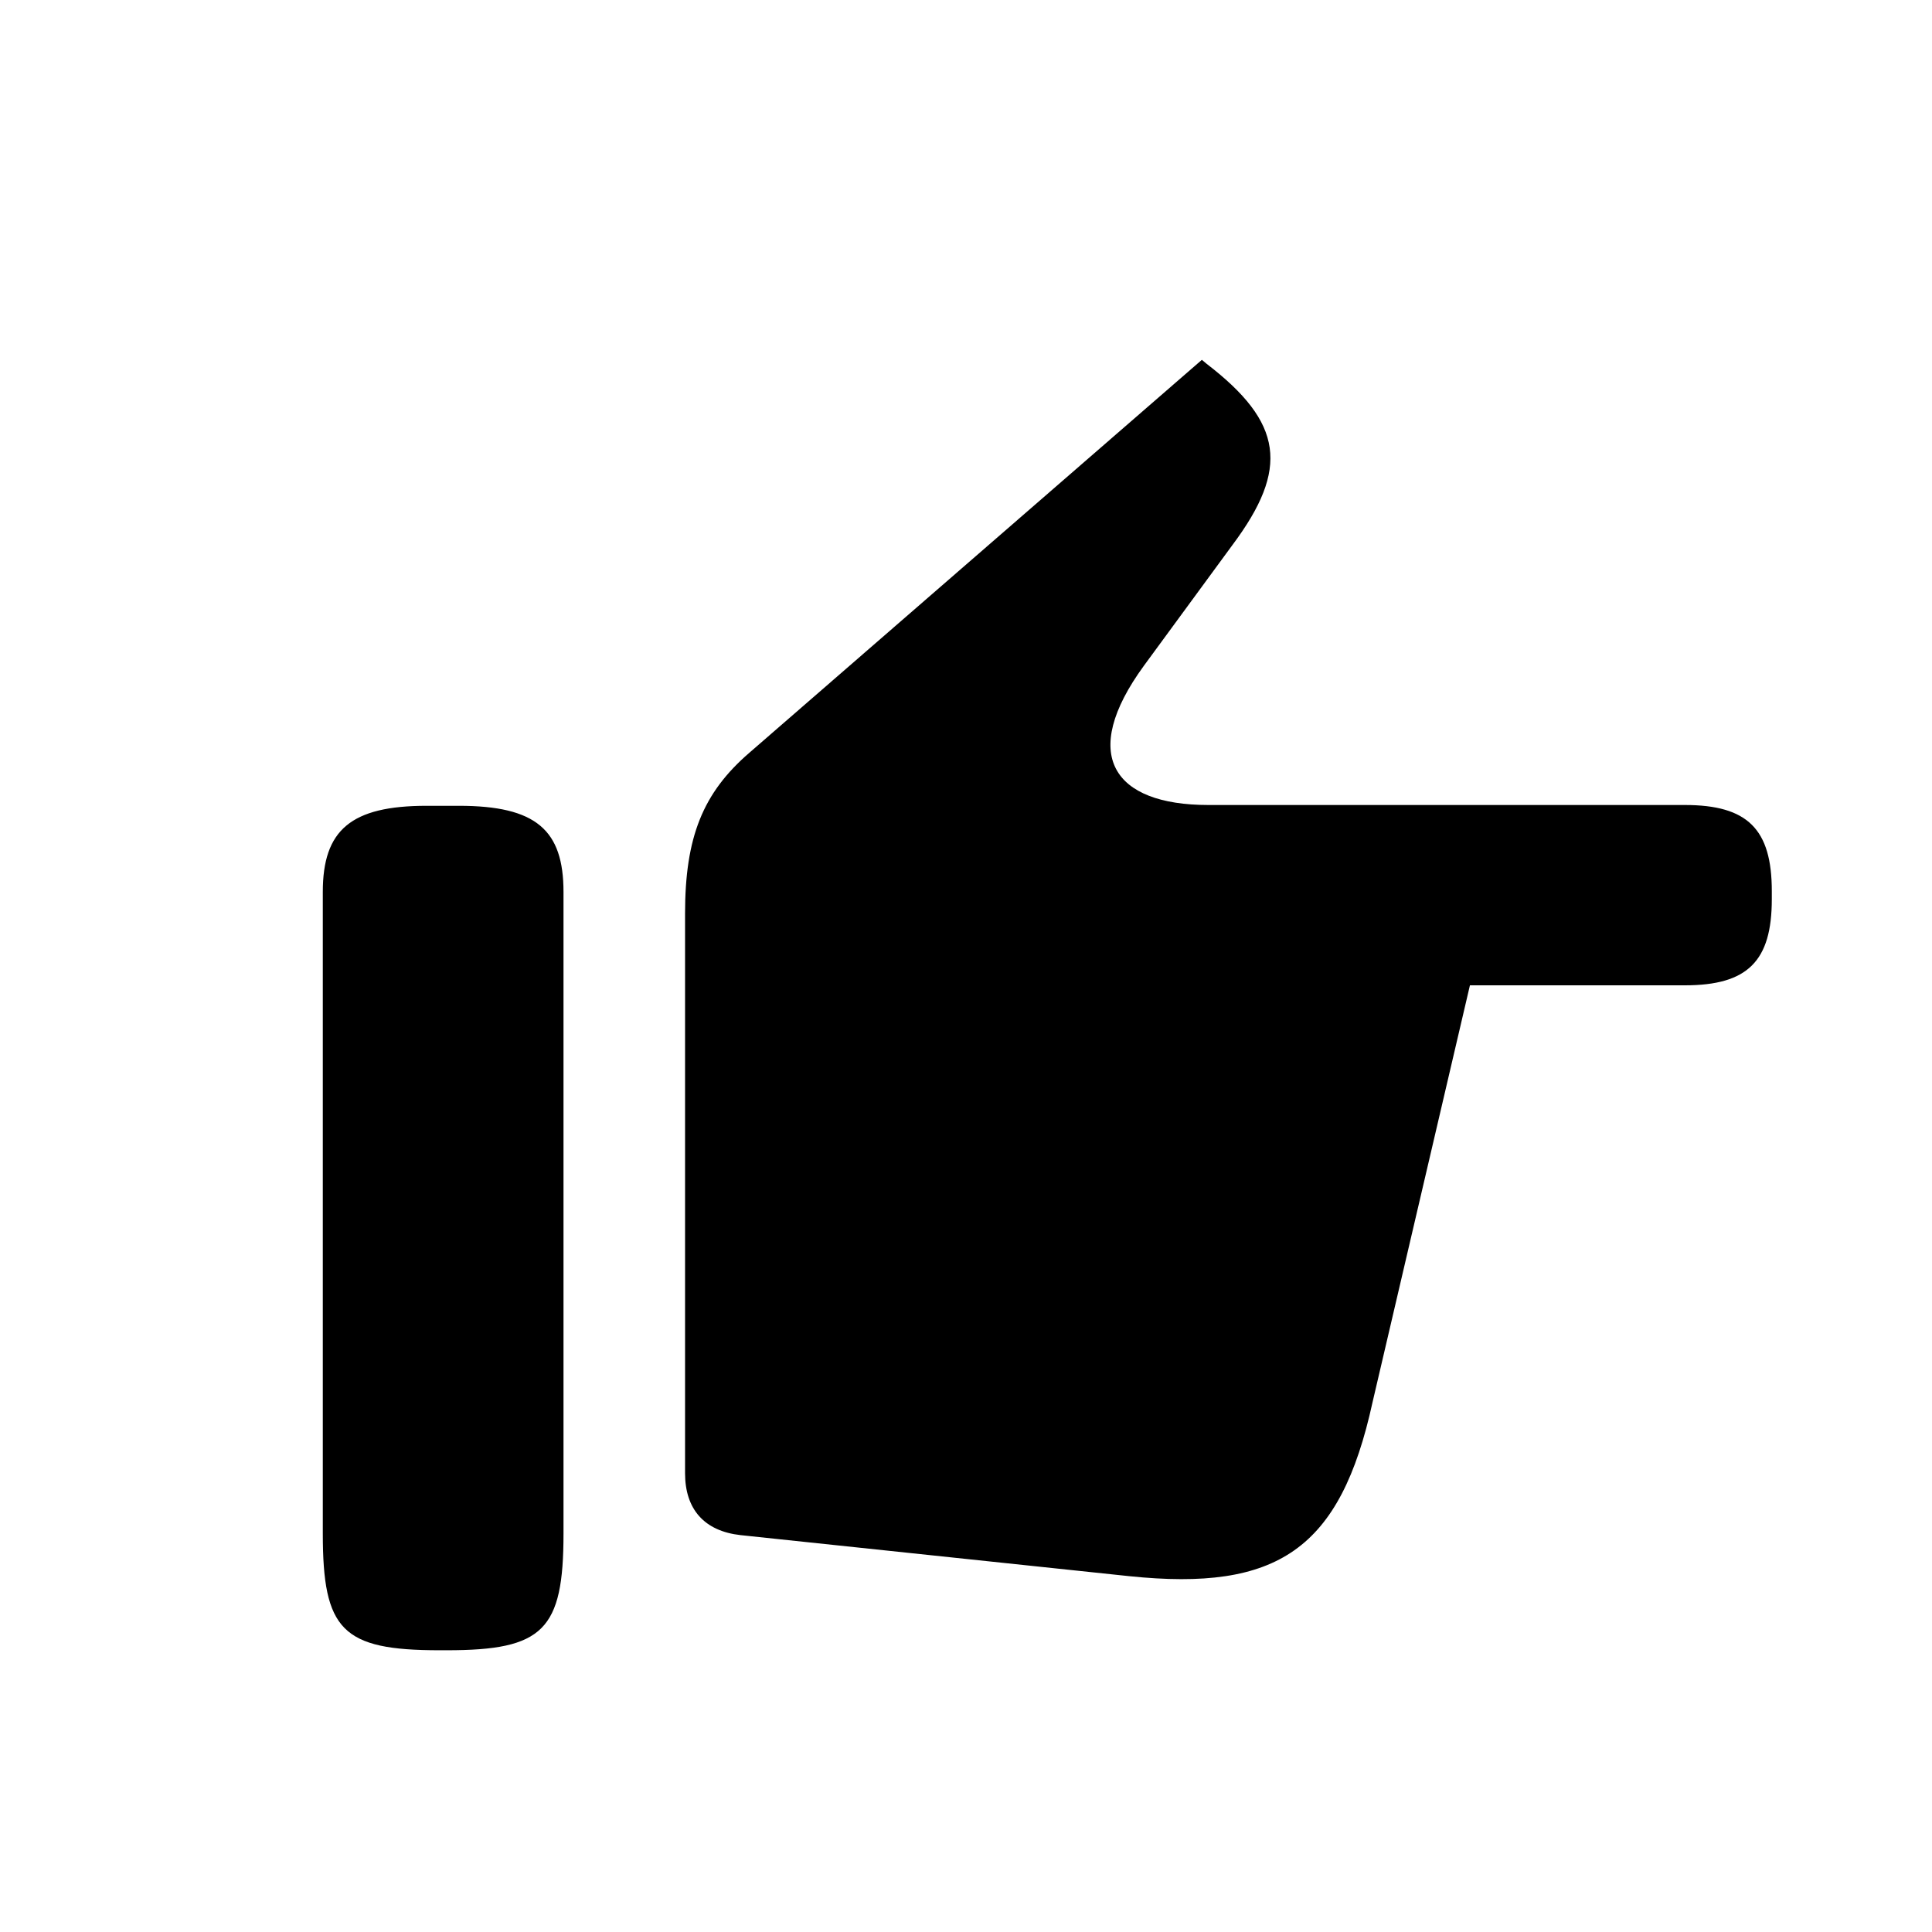
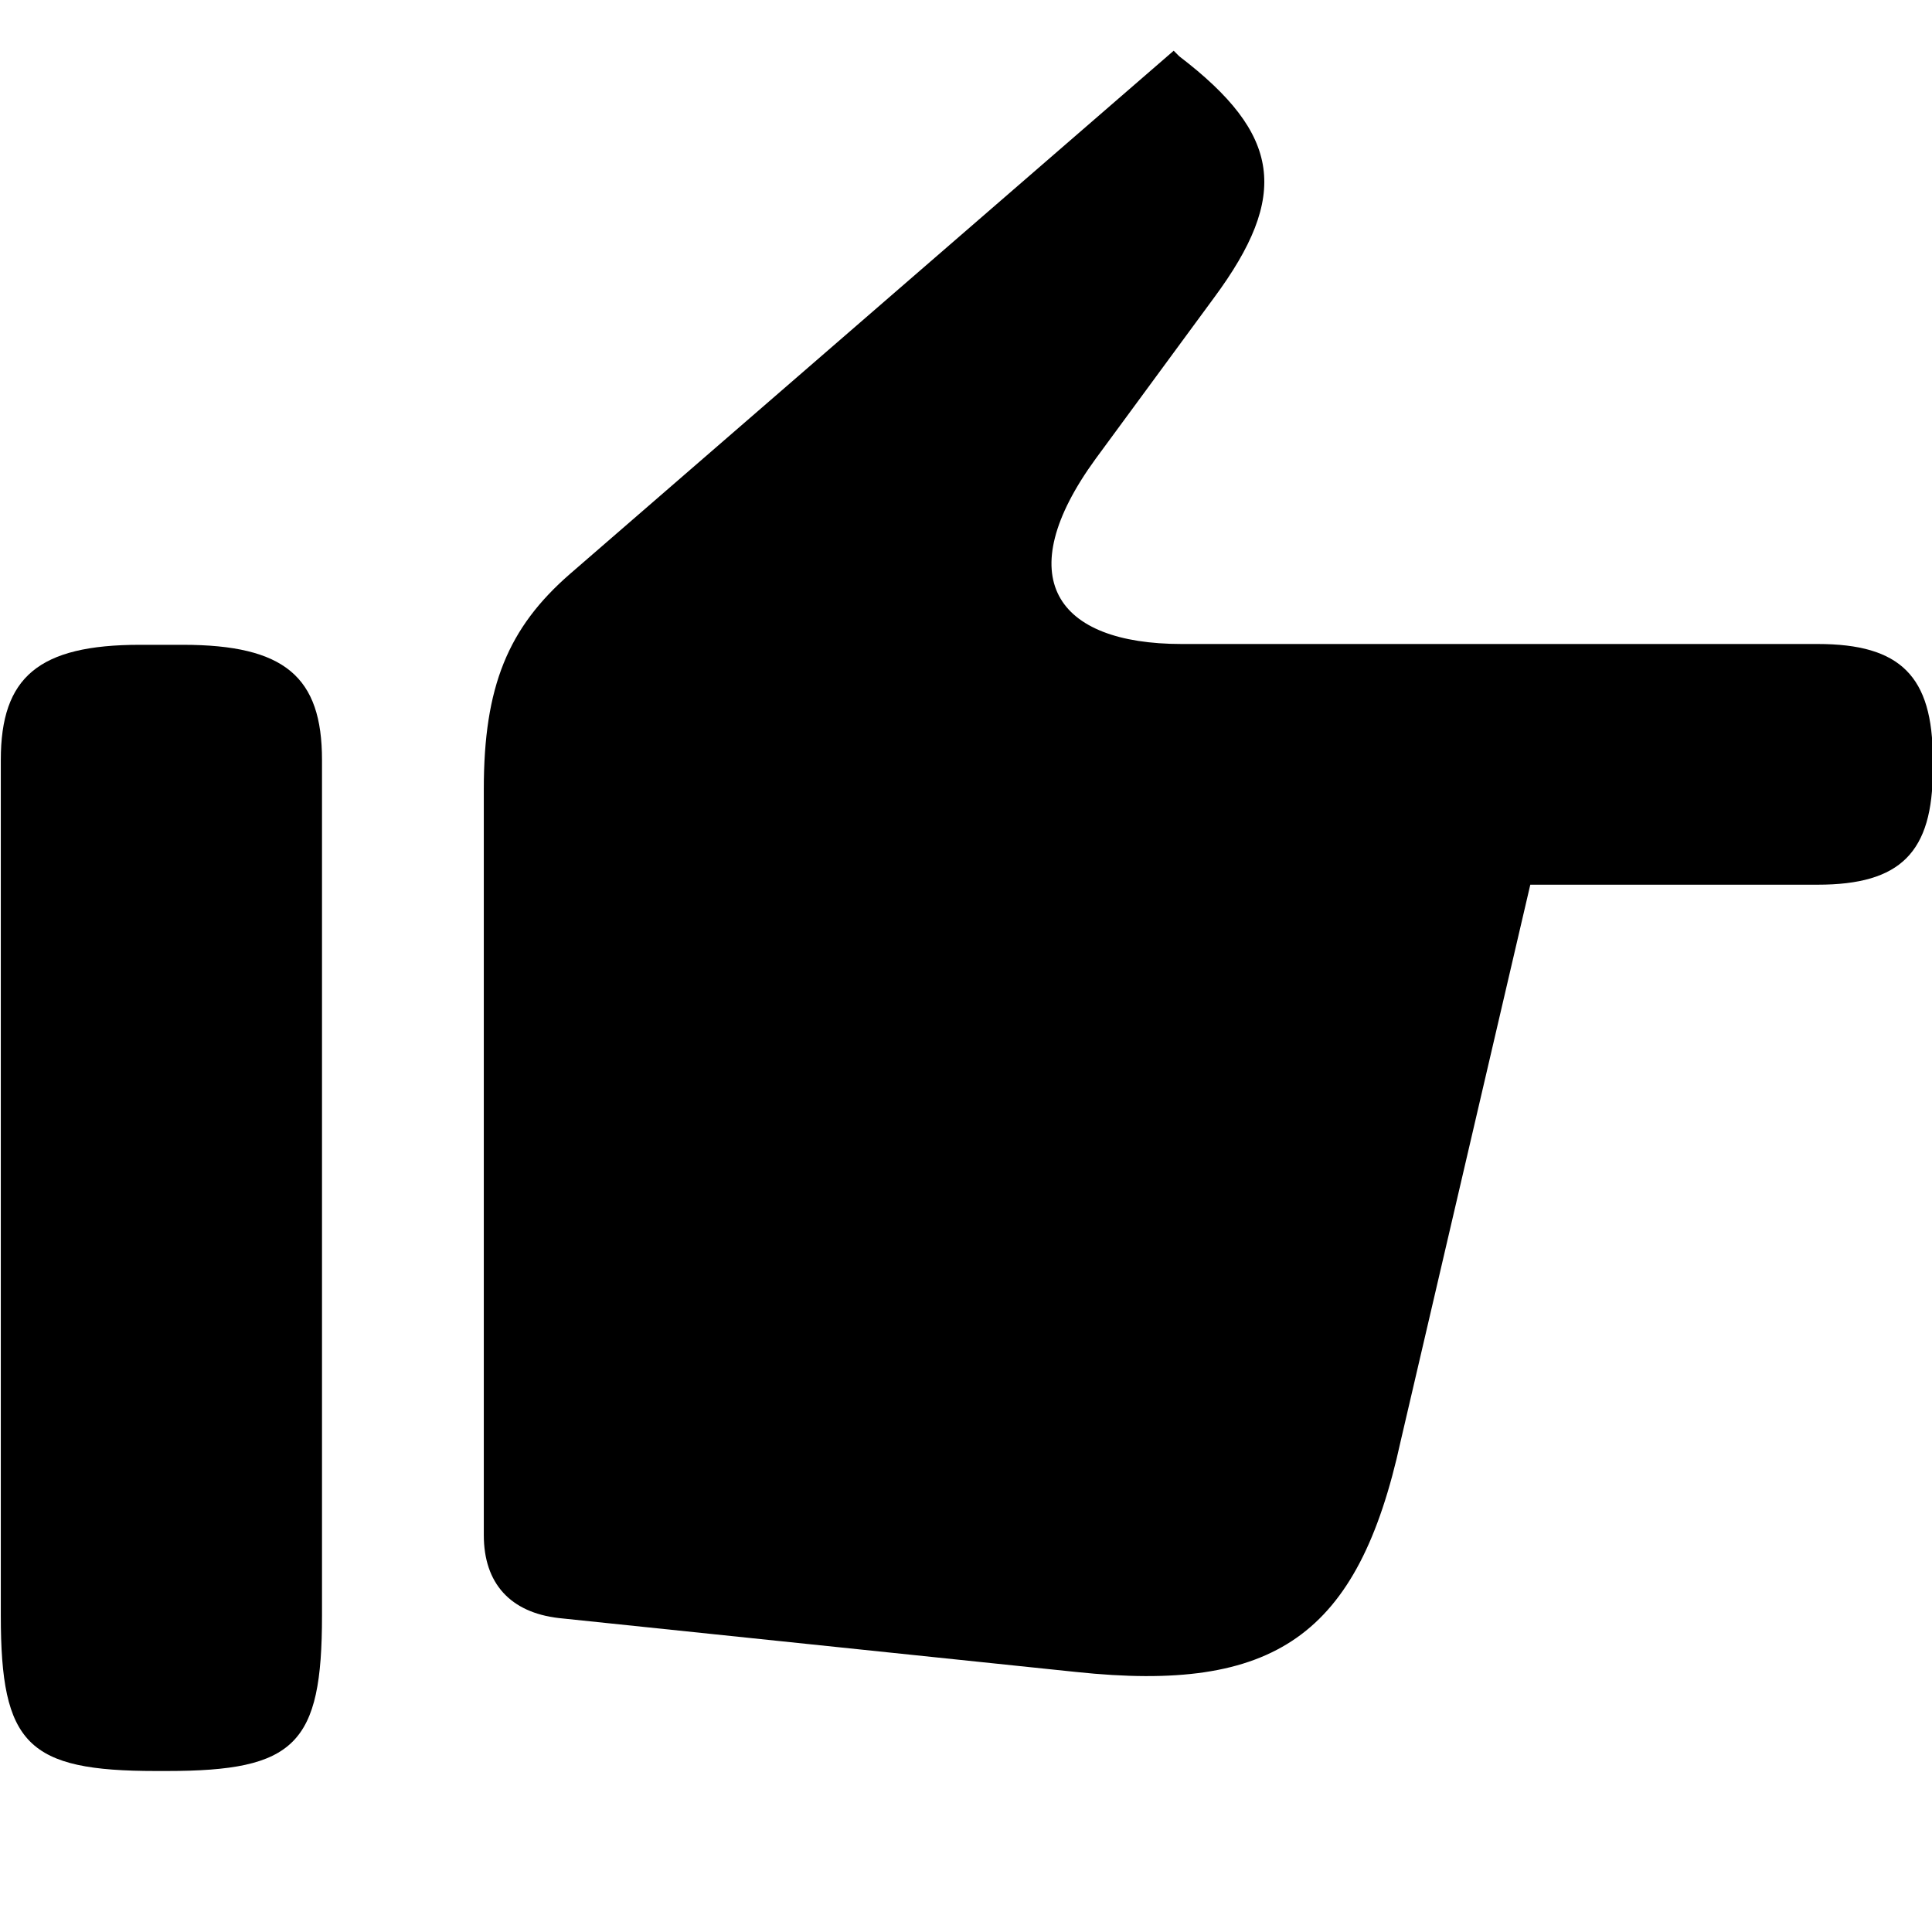
- <svg xmlns="http://www.w3.org/2000/svg" viewBox="0 0 24 24" fill="currentColor">
-   <path d="M17.05,17.42C16.65,19.25,15.87,19.77,14.03,19.58L9.2,19.07C8.75,19.02,8.51,18.75,8.51,18.3L8.51,11.35C8.51,10.4,8.73,9.85,9.31,9.35L14.93,4.47L14.99,4.52C15.94,5.25,16.02,5.82,15.31,6.77L14.21,8.27C13.4,9.38,13.83,10,15.01,10L20.93,10C21.71,10,22.01,10.3,22.01,11.07L22.01,11.17C22.01,11.94,21.71,12.24,20.93,12.24L18.26,12.24ZM5.46,20.5C4.25,20.5,4.01,20.25,4.01,19.05L4.01,11.08C4.01,10.31,4.36,10.01,5.3,10.01L5.7,10.01C6.66,10.01,7,10.31,7,11.08L7,19.05C7,20.25,6.75,20.5,5.55,20.5Z" />
+ <svg xmlns="http://www.w3.org/2000/svg" viewBox="0 0 24 24">
+   <path d="M17.4,17.9C16.87,20.33,15.83,21.03,13.37,20.77L6.94,20.1C6.34,20.03,6.01,19.67,6.01,19.07L6.01,9.8C6.01,8.53,6.31,7.8,7.08,7.13L14.58,0.63L14.65,0.7C15.92,1.67,16.02,2.43,15.08,3.7L13.61,5.7C12.54,7.17,13.11,8,14.68,8L22.58,8C23.61,8,24.01,8.4,24.01,9.43L24.01,9.56C24.01,10.59,23.61,10.99,22.58,10.99L19.01,10.99Z" fill="currentColor" />
+   <path d="M1.94,22C0.34,22,0.01,21.67,0.01,20.07L0.01,9.44C0.01,8.41,0.48,8.01,1.74,8.01L2.27,8.01C3.54,8.01,4,8.41,4,9.44L4,20.07C4,21.67,3.67,22,2.07,22Z" fill="currentColor" />
</svg>
